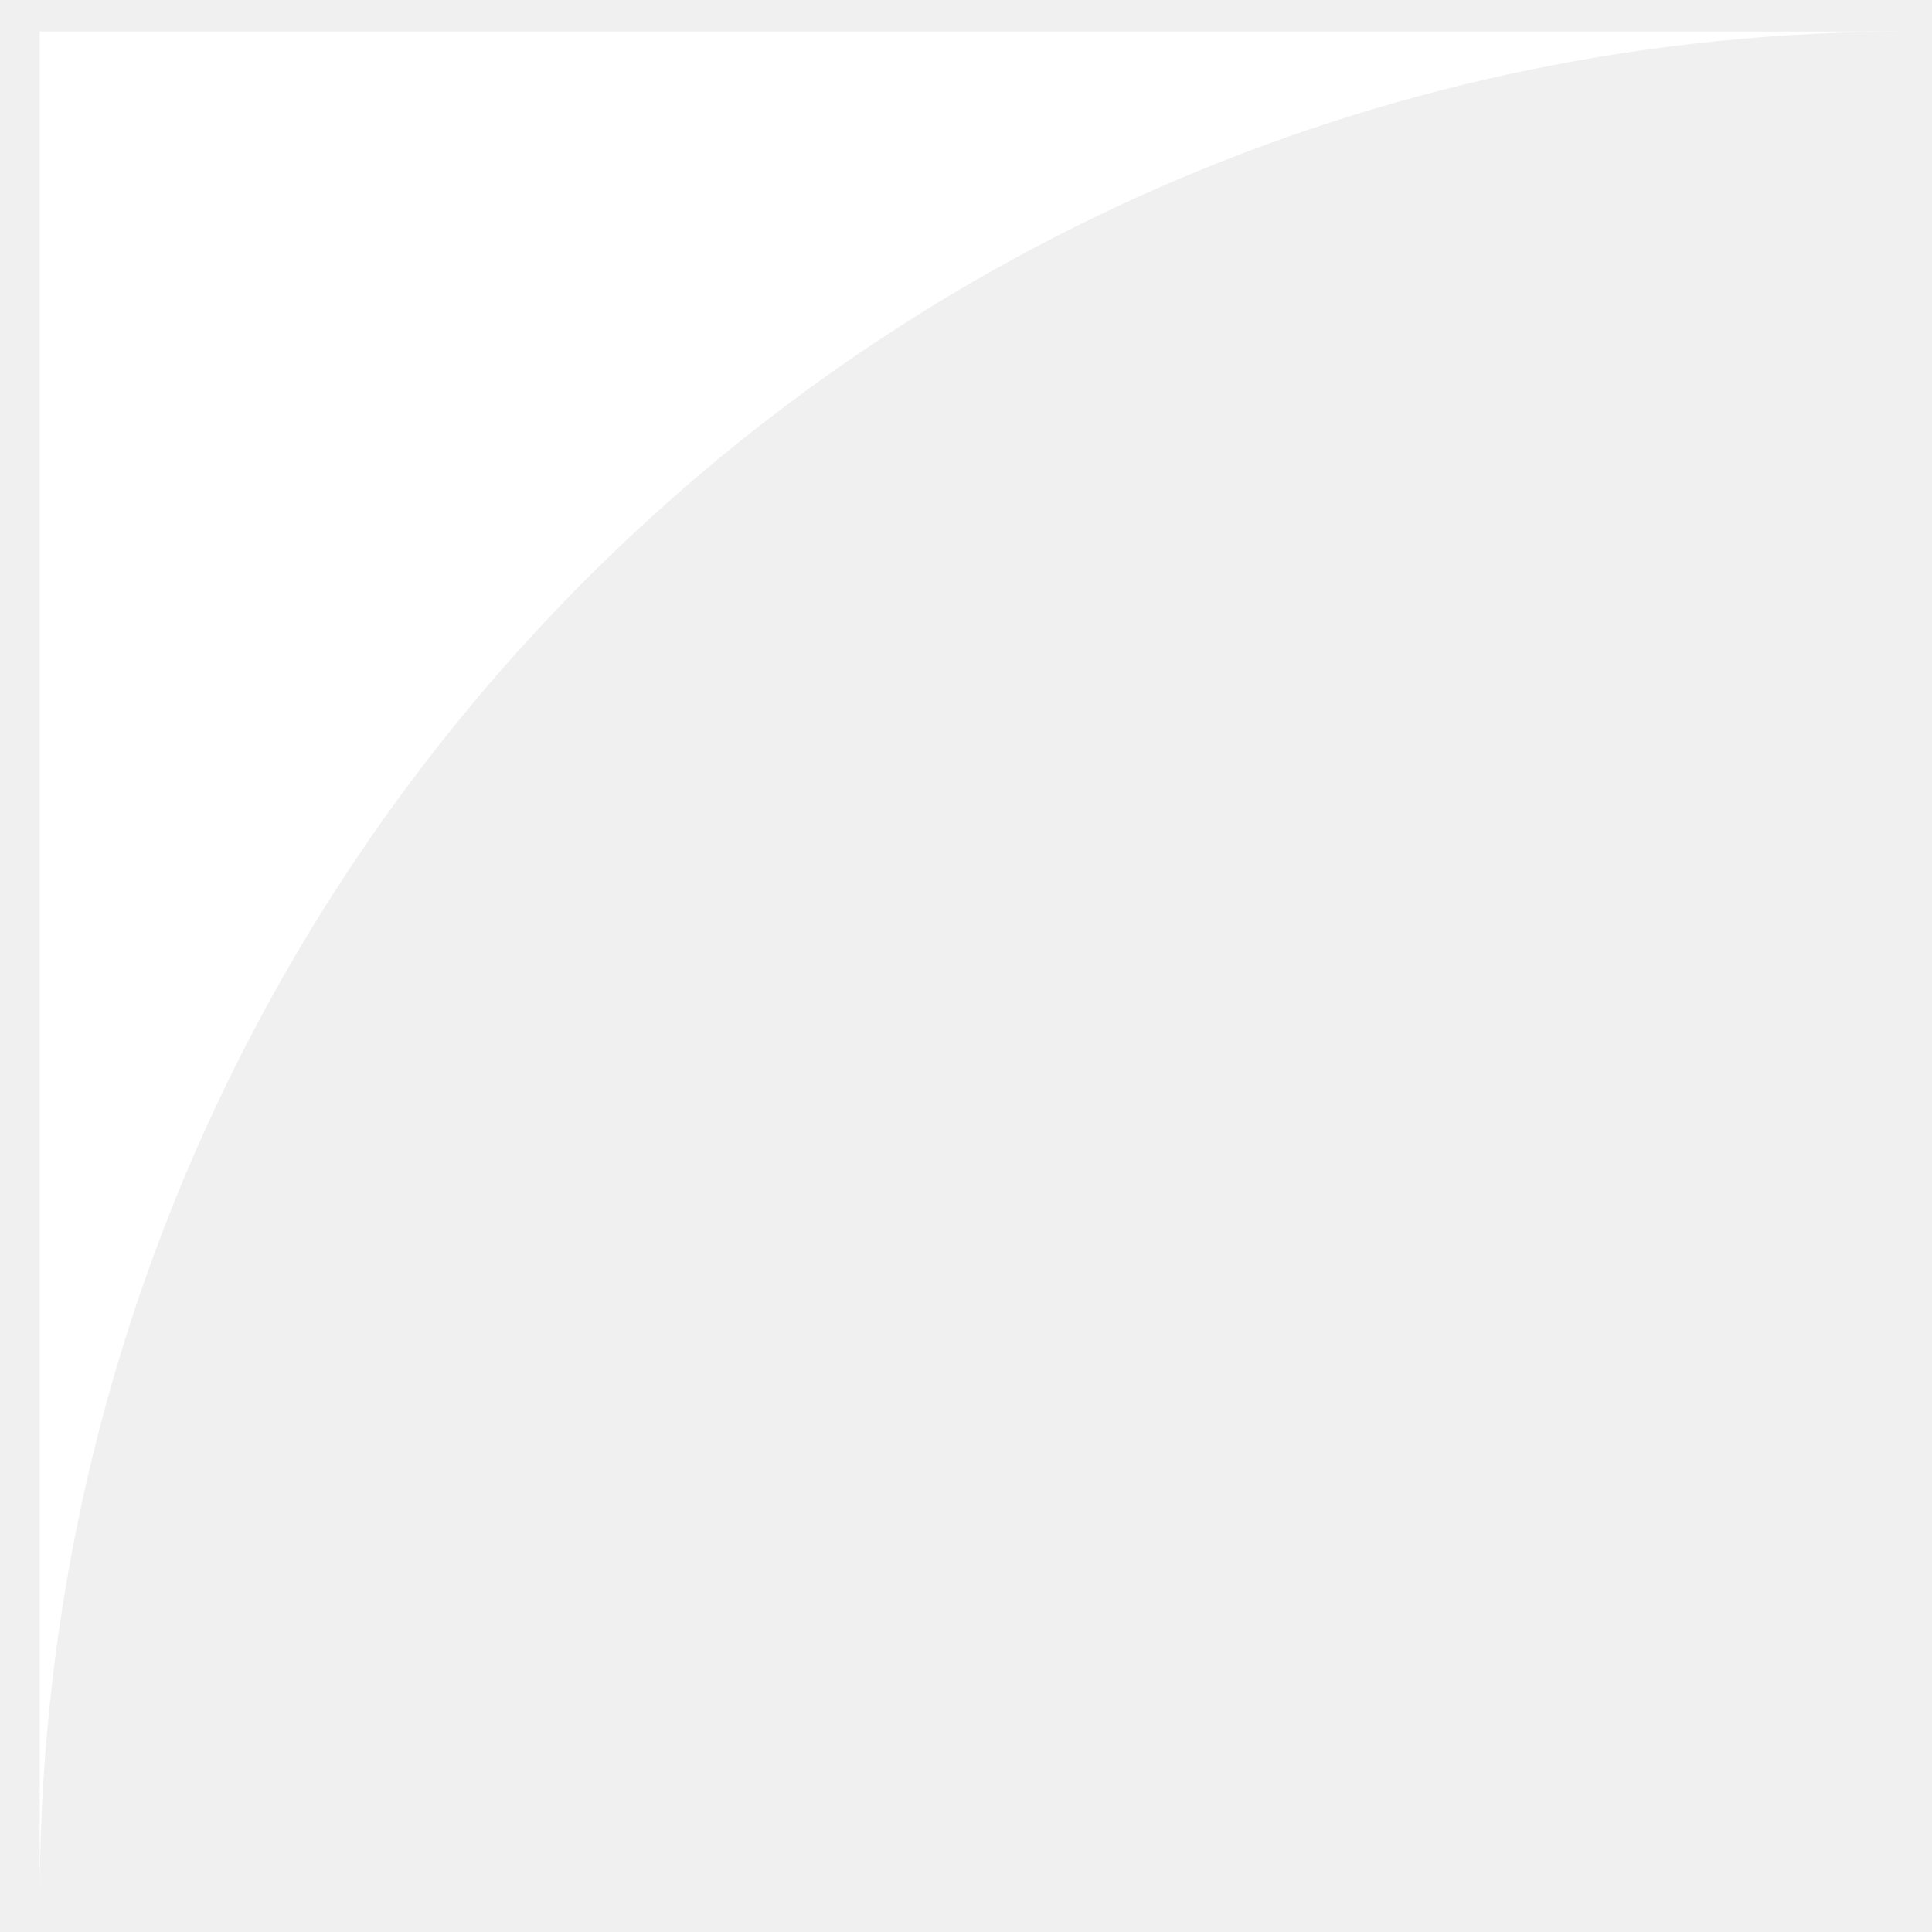
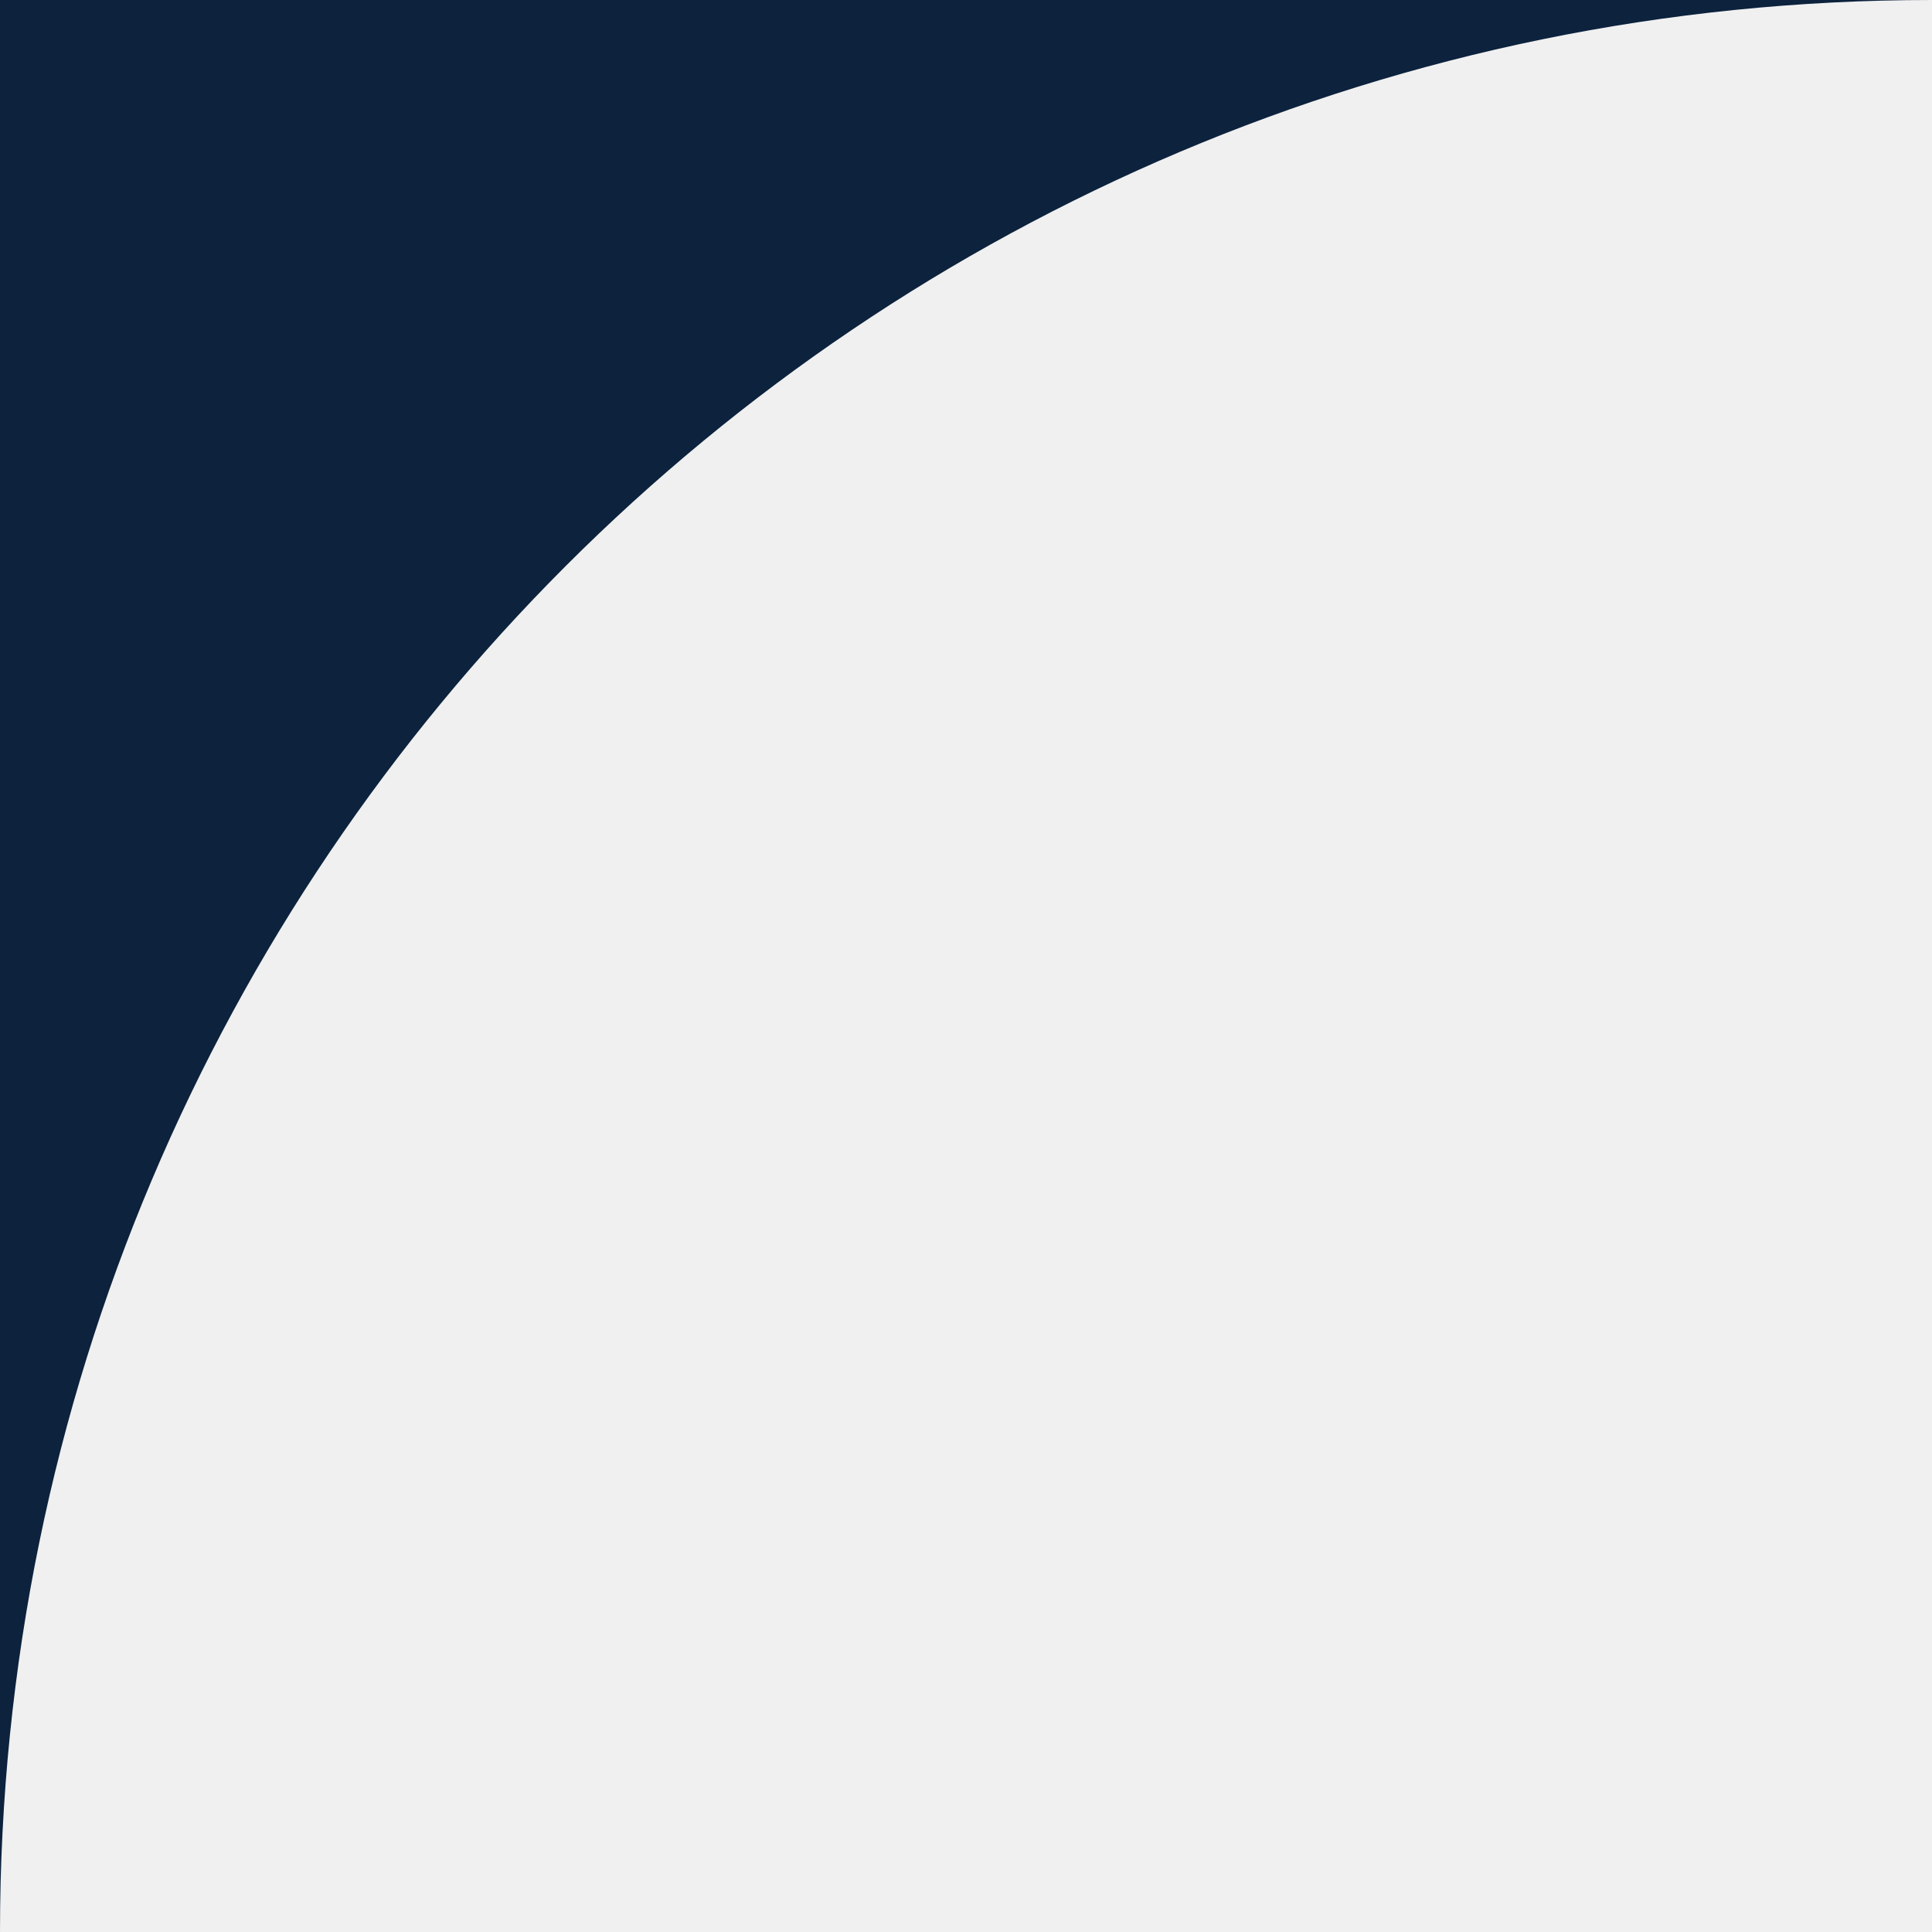
- <svg xmlns="http://www.w3.org/2000/svg" width="30" height="30" viewBox="0 0 30 30" fill="none">
-   <path fill-rule="evenodd" clip-rule="evenodd" d="M29.617 0.49H0.617V29.49C0.617 13.475 13.602 0.49 29.617 0.49Z" fill="white" />
+ <svg xmlns="http://www.w3.org/2000/svg" width="29.813" height="29.813" viewBox="0 0 29.813 29.813">
+   <path id="corner_top_left_icon" d="M30.7.051H.891V29.863A29.813,29.813,0,0,1,30.7.051Z" transform="translate(-0.891 -0.051)" fill="#0c223d" fill-rule="evenodd" />
</svg>
